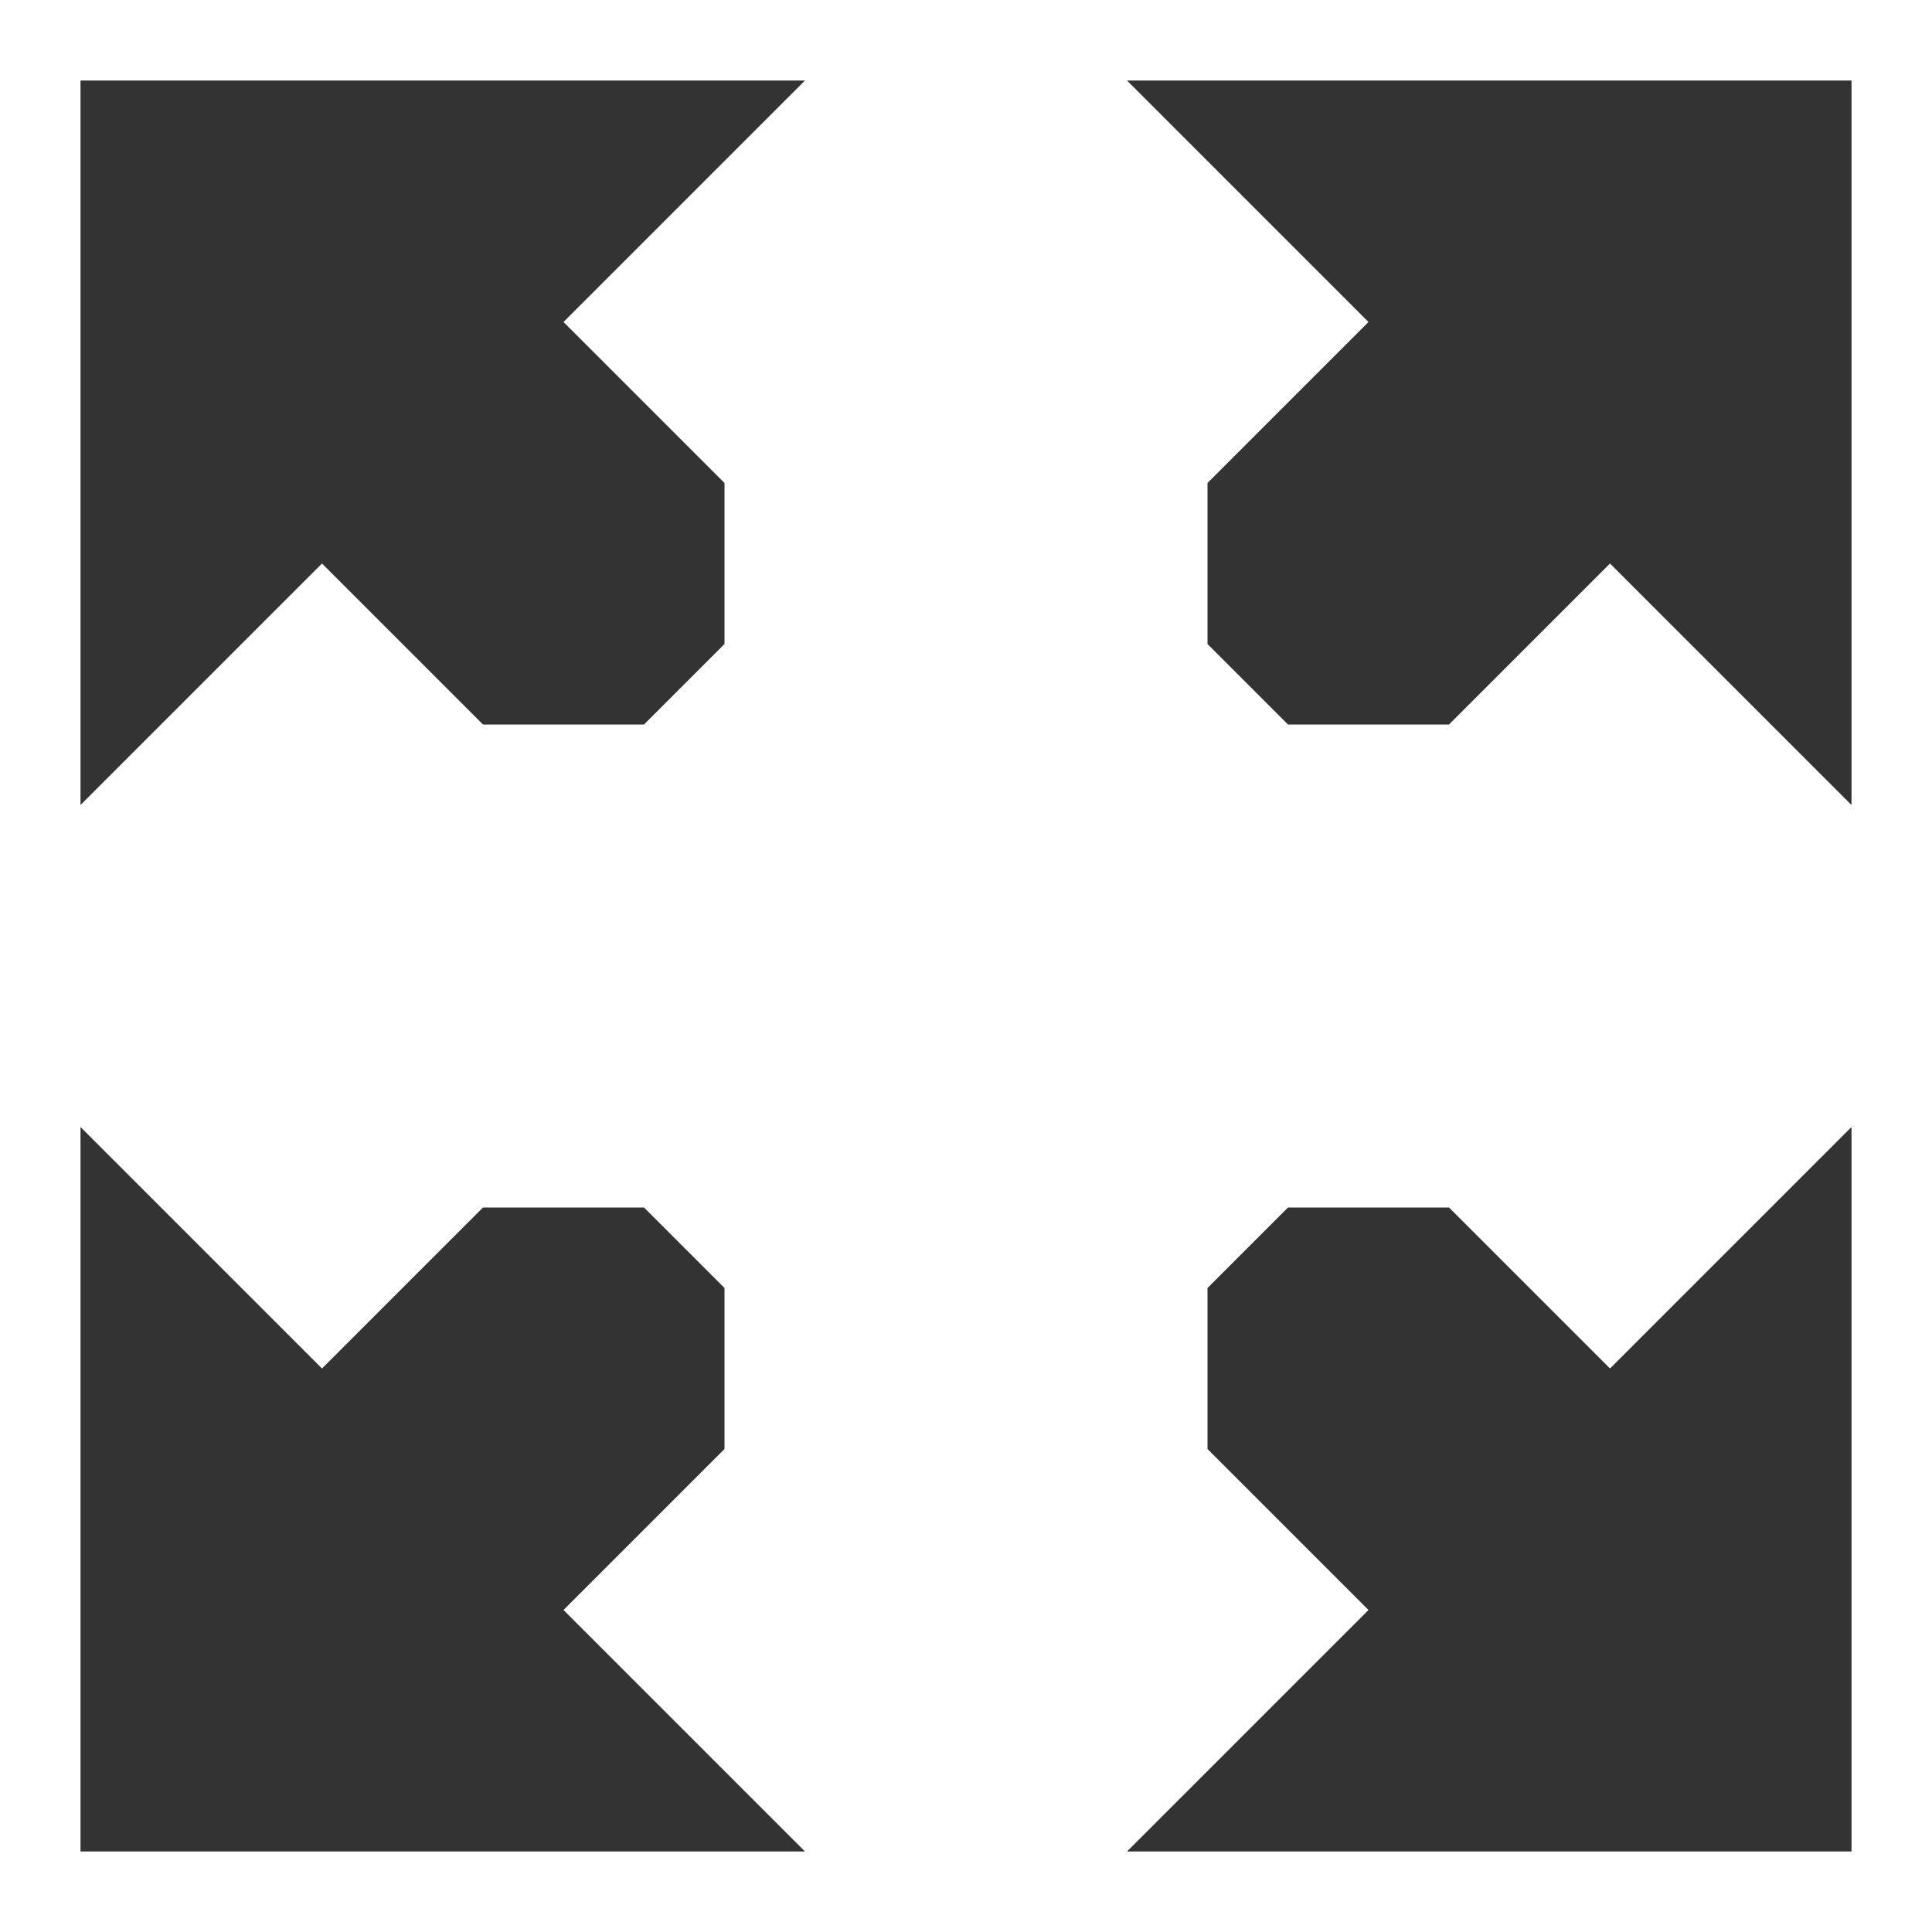
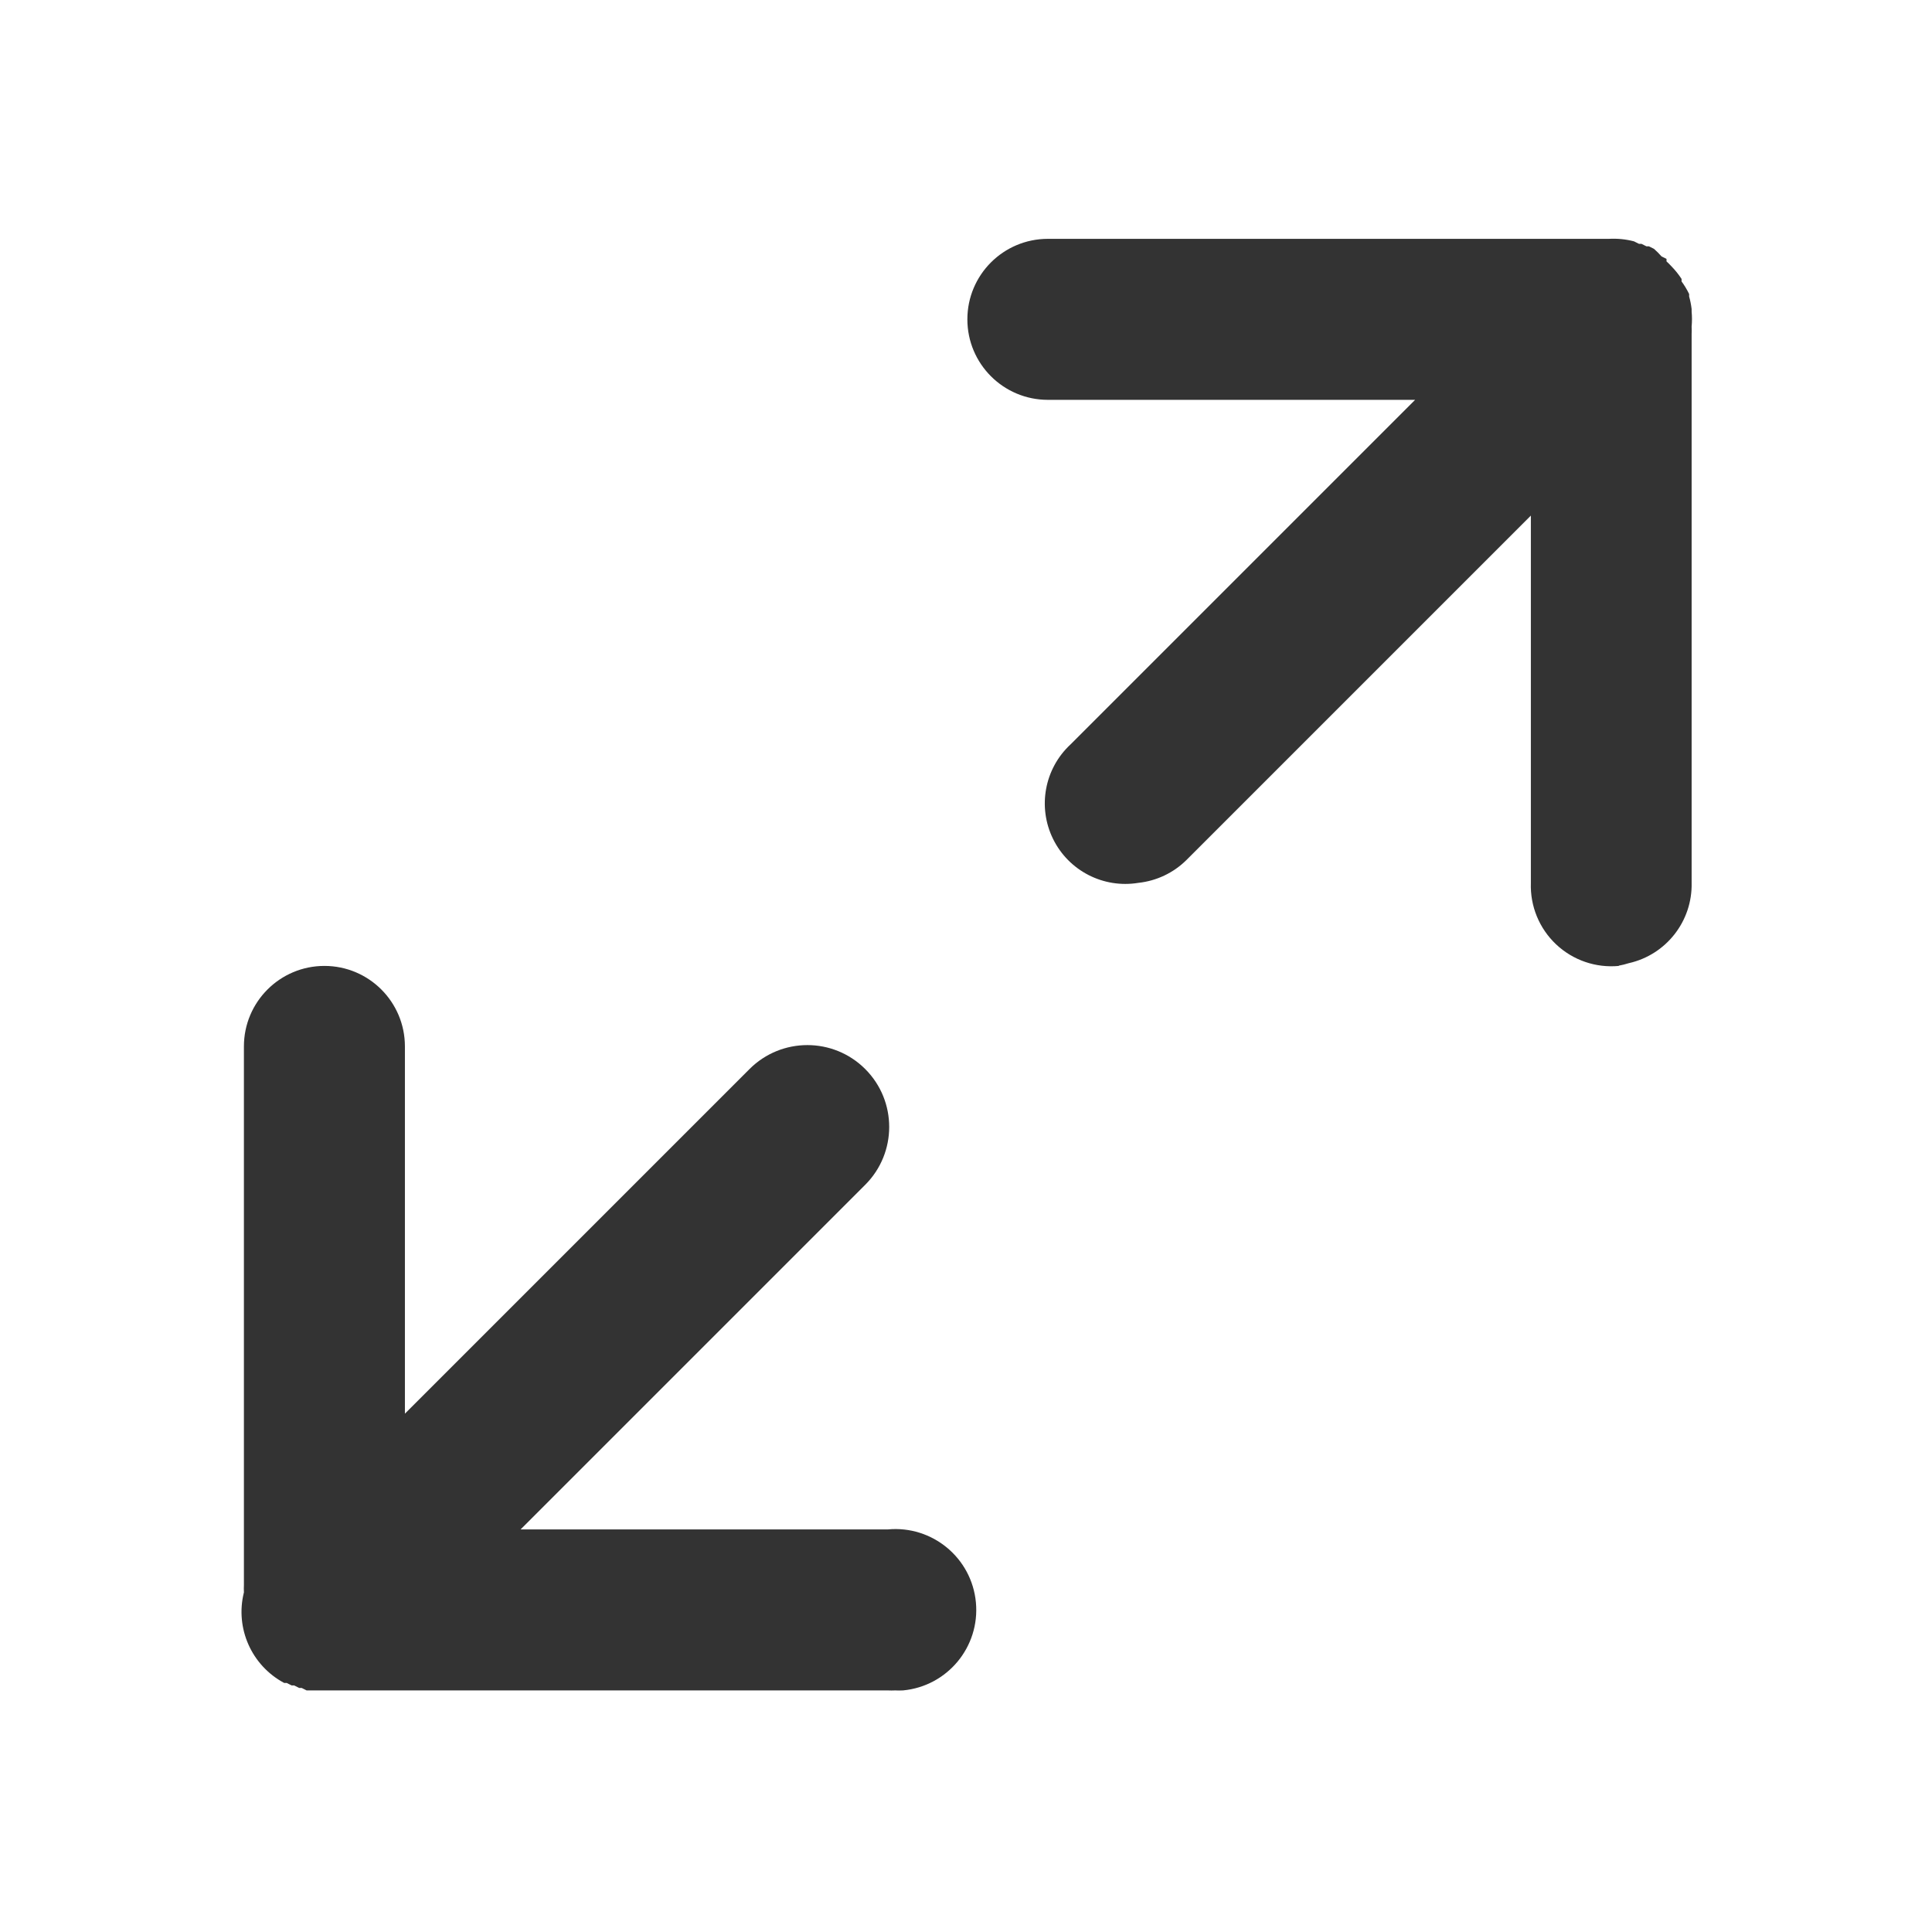
<svg xmlns="http://www.w3.org/2000/svg" xmlns:xlink="http://www.w3.org/1999/xlink" id="svg3082" height="24" width="24" version="1.1">
  <defs id="defs3084">
    <linearGradient id="linearGradient5060">
      <stop id="stop5062" offset="0" />
      <stop id="stop5064" style="stop-opacity:0" offset="1" />
    </linearGradient>
    <linearGradient id="linearGradient6388">
      <stop id="stop6390" style="stop-color:#a00" offset="0" />
      <stop id="stop6392" style="stop-color:#a00;stop-opacity:0" offset="1" />
    </linearGradient>
    <linearGradient id="linearGradient4168">
      <stop id="stop4170" style="stop-color:#f8cd70" offset="0" />
      <stop id="stop4172" style="stop-color:#cc9110" offset="1" />
    </linearGradient>
    <linearGradient id="linearGradient5527" y2="29.808" xlink:href="#linearGradient6388" gradientUnits="userSpaceOnUse" x2="14.839" y1="39" x1="6" />
    <linearGradient id="linearGradient5530" y2="30.161" xlink:href="#linearGradient6388" gradientUnits="userSpaceOnUse" x2="32.984" y1="39" x1="42" />
    <linearGradient id="linearGradient5533" y2="23.281" xlink:href="#linearGradient6388" gradientUnits="userSpaceOnUse" x2="15.104" y1="14" x1="6" />
    <linearGradient id="linearGradient5536" y2="22.839" xlink:href="#linearGradient6388" gradientUnits="userSpaceOnUse" x2="33.25" y1="14" x1="42" />
    <radialGradient id="radialGradient5539" xlink:href="#linearGradient4168" gradientUnits="userSpaceOnUse" cy="9.966" cx="40.128" gradientTransform="matrix(1.8725,2.2105e-6,-2.2597e-6,1.9142,-42.642,-9.5775)" r="1.061" />
    <radialGradient id="radialGradient5542" xlink:href="#linearGradient4168" gradientUnits="userSpaceOnUse" cy="9.966" cx="40.128" gradientTransform="matrix(1.8725,2.2597e-6,-2.2597e-6,1.8725,-38.642,-9.1622)" r="1.061" />
    <radialGradient id="radialGradient5545" xlink:href="#linearGradient4168" gradientUnits="userSpaceOnUse" cy="9.966" cx="40.128" gradientTransform="matrix(1.8725,-1.5978e-7,1.5267e-7,1.7892,-34.642,-8.3316)" r="1.061" />
    <linearGradient id="linearGradient5548" y2="40" gradientUnits="userSpaceOnUse" x2="24" y1="13" x1="24">
      <stop id="stop6459" style="stop-color:#fff;stop-opacity:.941" offset="0" />
      <stop id="stop6461" style="stop-color:#fff;stop-opacity:.706" offset="1" />
    </linearGradient>
    <linearGradient id="linearGradient5551" y2="15.044" gradientUnits="userSpaceOnUse" x2="16.075" gradientTransform="matrix(1.2581,0,0,1.1724,-7.4515,-4.6378)" y1="9.073" x1="16.034">
      <stop id="stop3692" style="stop-color:#fff" offset="0" />
      <stop id="stop3694" style="stop-color:#fff;stop-opacity:.469" offset="1" />
    </linearGradient>
    <linearGradient id="linearGradient5554" y2="39.924" gradientUnits="userSpaceOnUse" x2="21.78" gradientTransform="matrix(1.2424,0,0,1.1803,-7.0605,-5.1228)" y1="8.576" x1="21.866">
      <stop id="stop2783" style="stop-color:#505050" offset="0" />
      <stop id="stop6301" style="stop-color:#6e6e6e" offset=".132" />
      <stop id="stop2785" style="stop-color:#8c8c8c" offset="1" />
    </linearGradient>
    <linearGradient id="linearGradient6658" y2="609.51" gradientUnits="userSpaceOnUse" x2="302.86" gradientTransform="matrix(2.7744,0,0,1.9697,-1892.2,-872.89)" y1="366.65" x1="302.86">
      <stop id="stop5050" style="stop-opacity:0" offset="0" />
      <stop id="stop5056" offset=".5" />
      <stop id="stop5052" style="stop-opacity:0" offset="1" />
    </linearGradient>
    <radialGradient id="radialGradient6660" xlink:href="#linearGradient5060" gradientUnits="userSpaceOnUse" cy="486.65" cx="605.71" gradientTransform="matrix(2.7744,0,0,1.9697,-1891.6,-872.89)" r="117.14" />
    <radialGradient id="radialGradient6662" xlink:href="#linearGradient5060" gradientUnits="userSpaceOnUse" cy="486.65" cx="605.71" gradientTransform="matrix(-2.7744,0,0,1.9697,112.76,-872.89)" r="117.14" />
  </defs>
-   <path style="opacity:0.8;fill:#000000;fill-opacity:1;stroke:none" d="M 1,1 1,10 4,7 6,9 8,9 9,8 9,6 7,4 10,1 z" id="path3032" />
-   <path style="opacity:0.8;fill:#000000;fill-opacity:1;stroke:none" d="M 1,23 10,23 7,20 9,18 9,16 8,15 6,15 4,17 1,14 z" id="path3032-7" />
-   <path style="opacity:0.8;fill:#000000;fill-opacity:1;stroke:none" d="M 23,1 23,10 20,7 18,9 16,9 15,8 15,6 17,4 14,1 z" id="path3032-76" />
-   <path style="opacity:0.8;fill:#000000;fill-opacity:1;stroke:none" d="m 23,23 -9,0 3,-3 -2,-2 0,-2 1,-1 2,0 2,2 3,-3 z" id="path3032-7-9" />
+   <path style="font-size:medium;font-style:normal;font-variant:normal;font-weight:normal;font-stretch:normal;text-indent:0;text-align:start;text-decoration:none;line-height:normal;letter-spacing:normal;word-spacing:normal;text-transform:none;direction:ltr;block-progression:tb;writing-mode:lr-tb;text-anchor:start;baseline-shift:baseline;opacity:0.8;color:#000000;fill:#000000;fill-opacity:1;stroke:none;stroke-width:2;marker:none;visibility:visible;display:inline;overflow:visible;enable-background:accumulate;font-family:Sans;-inkscape-font-specification:Sans" d="m 11.217,20.999 a 1.004,1.004 0 1 0 -0.188,-2 l -4.562,0 4.281,-4.281 a 1.016,1.016 0 1 0 -1.437,-1.438 l -4.281,4.281 0,-4.562 a 1,1 0 1 0 -2,0 l 0,6.688 a 1,1 0 0 0 0,0.094 1,1 0 0 0 0.5,1.125 1,1 0 0 0 0.031,0 1,1 0 0 0 0.062,0.031 1,1 0 0 0 0.031,0 1,1 0 0 0 0.062,0.031 1,1 0 0 0 0.031,0 1,1 0 0 0 0.062,0.031 1,1 0 0 0 0.062,0 1,1 0 0 0 0.031,0 1,1 0 0 0 0.062,0 1,1 0 0 0 0.031,0 1,1 0 0 0 0.031,0 l 0.125,0 6.875,0 a 1,1 0 0 0 0.094,0 1.001,1.001 0 0 0 0.094,0 z" id="path3020" />
+   <path style="font-size:medium;font-style:normal;font-variant:normal;font-weight:normal;font-stretch:normal;text-indent:0;text-align:start;text-decoration:none;line-height:normal;letter-spacing:normal;word-spacing:normal;text-transform:none;direction:ltr;block-progression:tb;writing-mode:lr-tb;text-anchor:start;baseline-shift:baseline;opacity:0.8;color:#000000;fill:#000000;fill-opacity:1;stroke:none;stroke-width:2;marker:none;visibility:visible;display:inline;overflow:visible;enable-background:accumulate;font-family:Sans;-inkscape-font-specification:Sans" d="m 20.108,11.996 a 1,1 0 0 0 0.125,-0.031 1,1 0 0 0 0.781,-1 l 0,-6.813 a 1.016,1.016 0 0 0 0,-0.094 1.016,1.016 0 0 0 0,-0.188 1.016,1.016 0 0 0 0,-0.031 1.016,1.016 0 0 0 -0.031,-0.156 1.016,1.016 0 0 0 0,-0.031 1.016,1.016 0 0 0 -0.094,-0.156 1.016,1.016 0 0 0 0,-0.031 1.016,1.016 0 0 0 -0.125,-0.156 1,1 0 0 0 -0.062,-0.062 1.016,1.016 0 0 0 0,-0.031 1,1 0 0 0 -0.062,-0.031 1.016,1.016 0 0 0 -0.094,-0.094 1,1 0 0 0 -0.062,-0.031 1.016,1.016 0 0 0 -0.031,0 1,1 0 0 0 -0.062,-0.031 1.016,1.016 0 0 0 -0.031,0 1,1 0 0 0 -0.062,-0.031 1.016,1.016 0 0 0 -0.312,-0.031 l -0.219,0 -6.75,0 a 1,1 0 1 0 0,2 l 4.562,0 -4.281,4.281 a 1,1 0 0 0 0.844,1.719 1,1 0 0 0 0.594,-0.281 l 4.281,-4.281 0,4.563 a 1,1 0 0 0 1.094,1.031 z" id="path3020-6" />
</svg>
